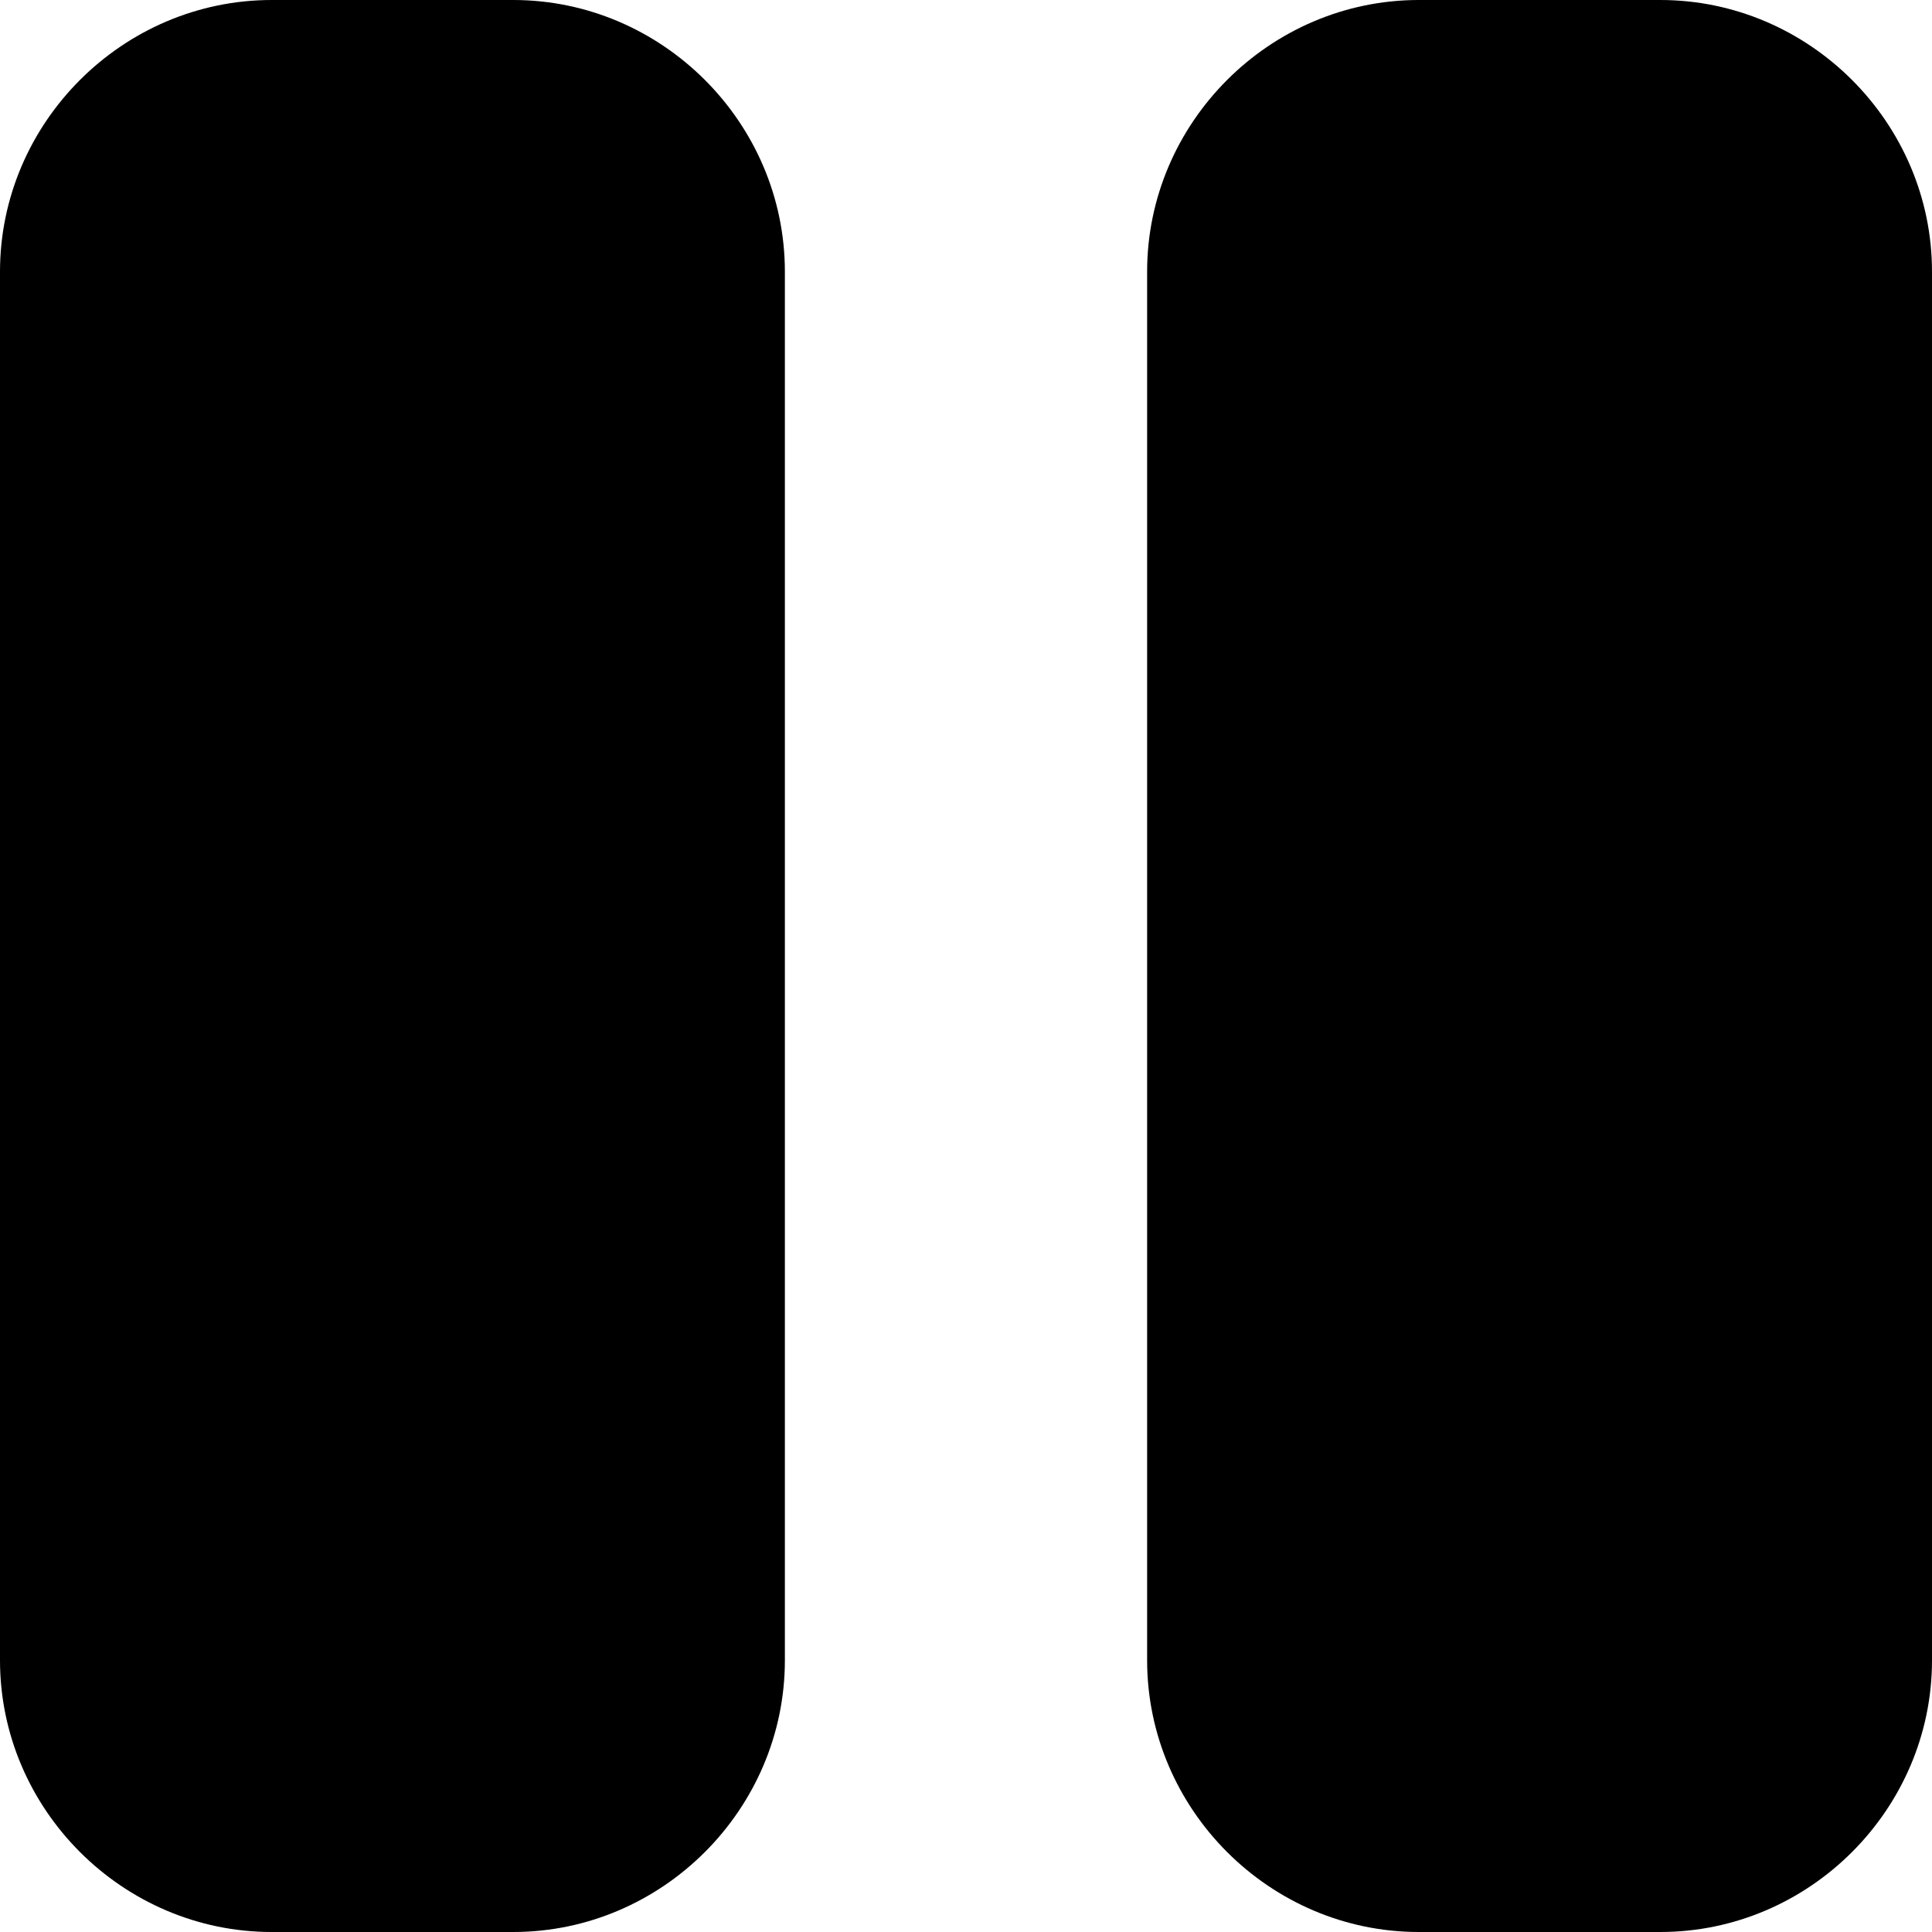
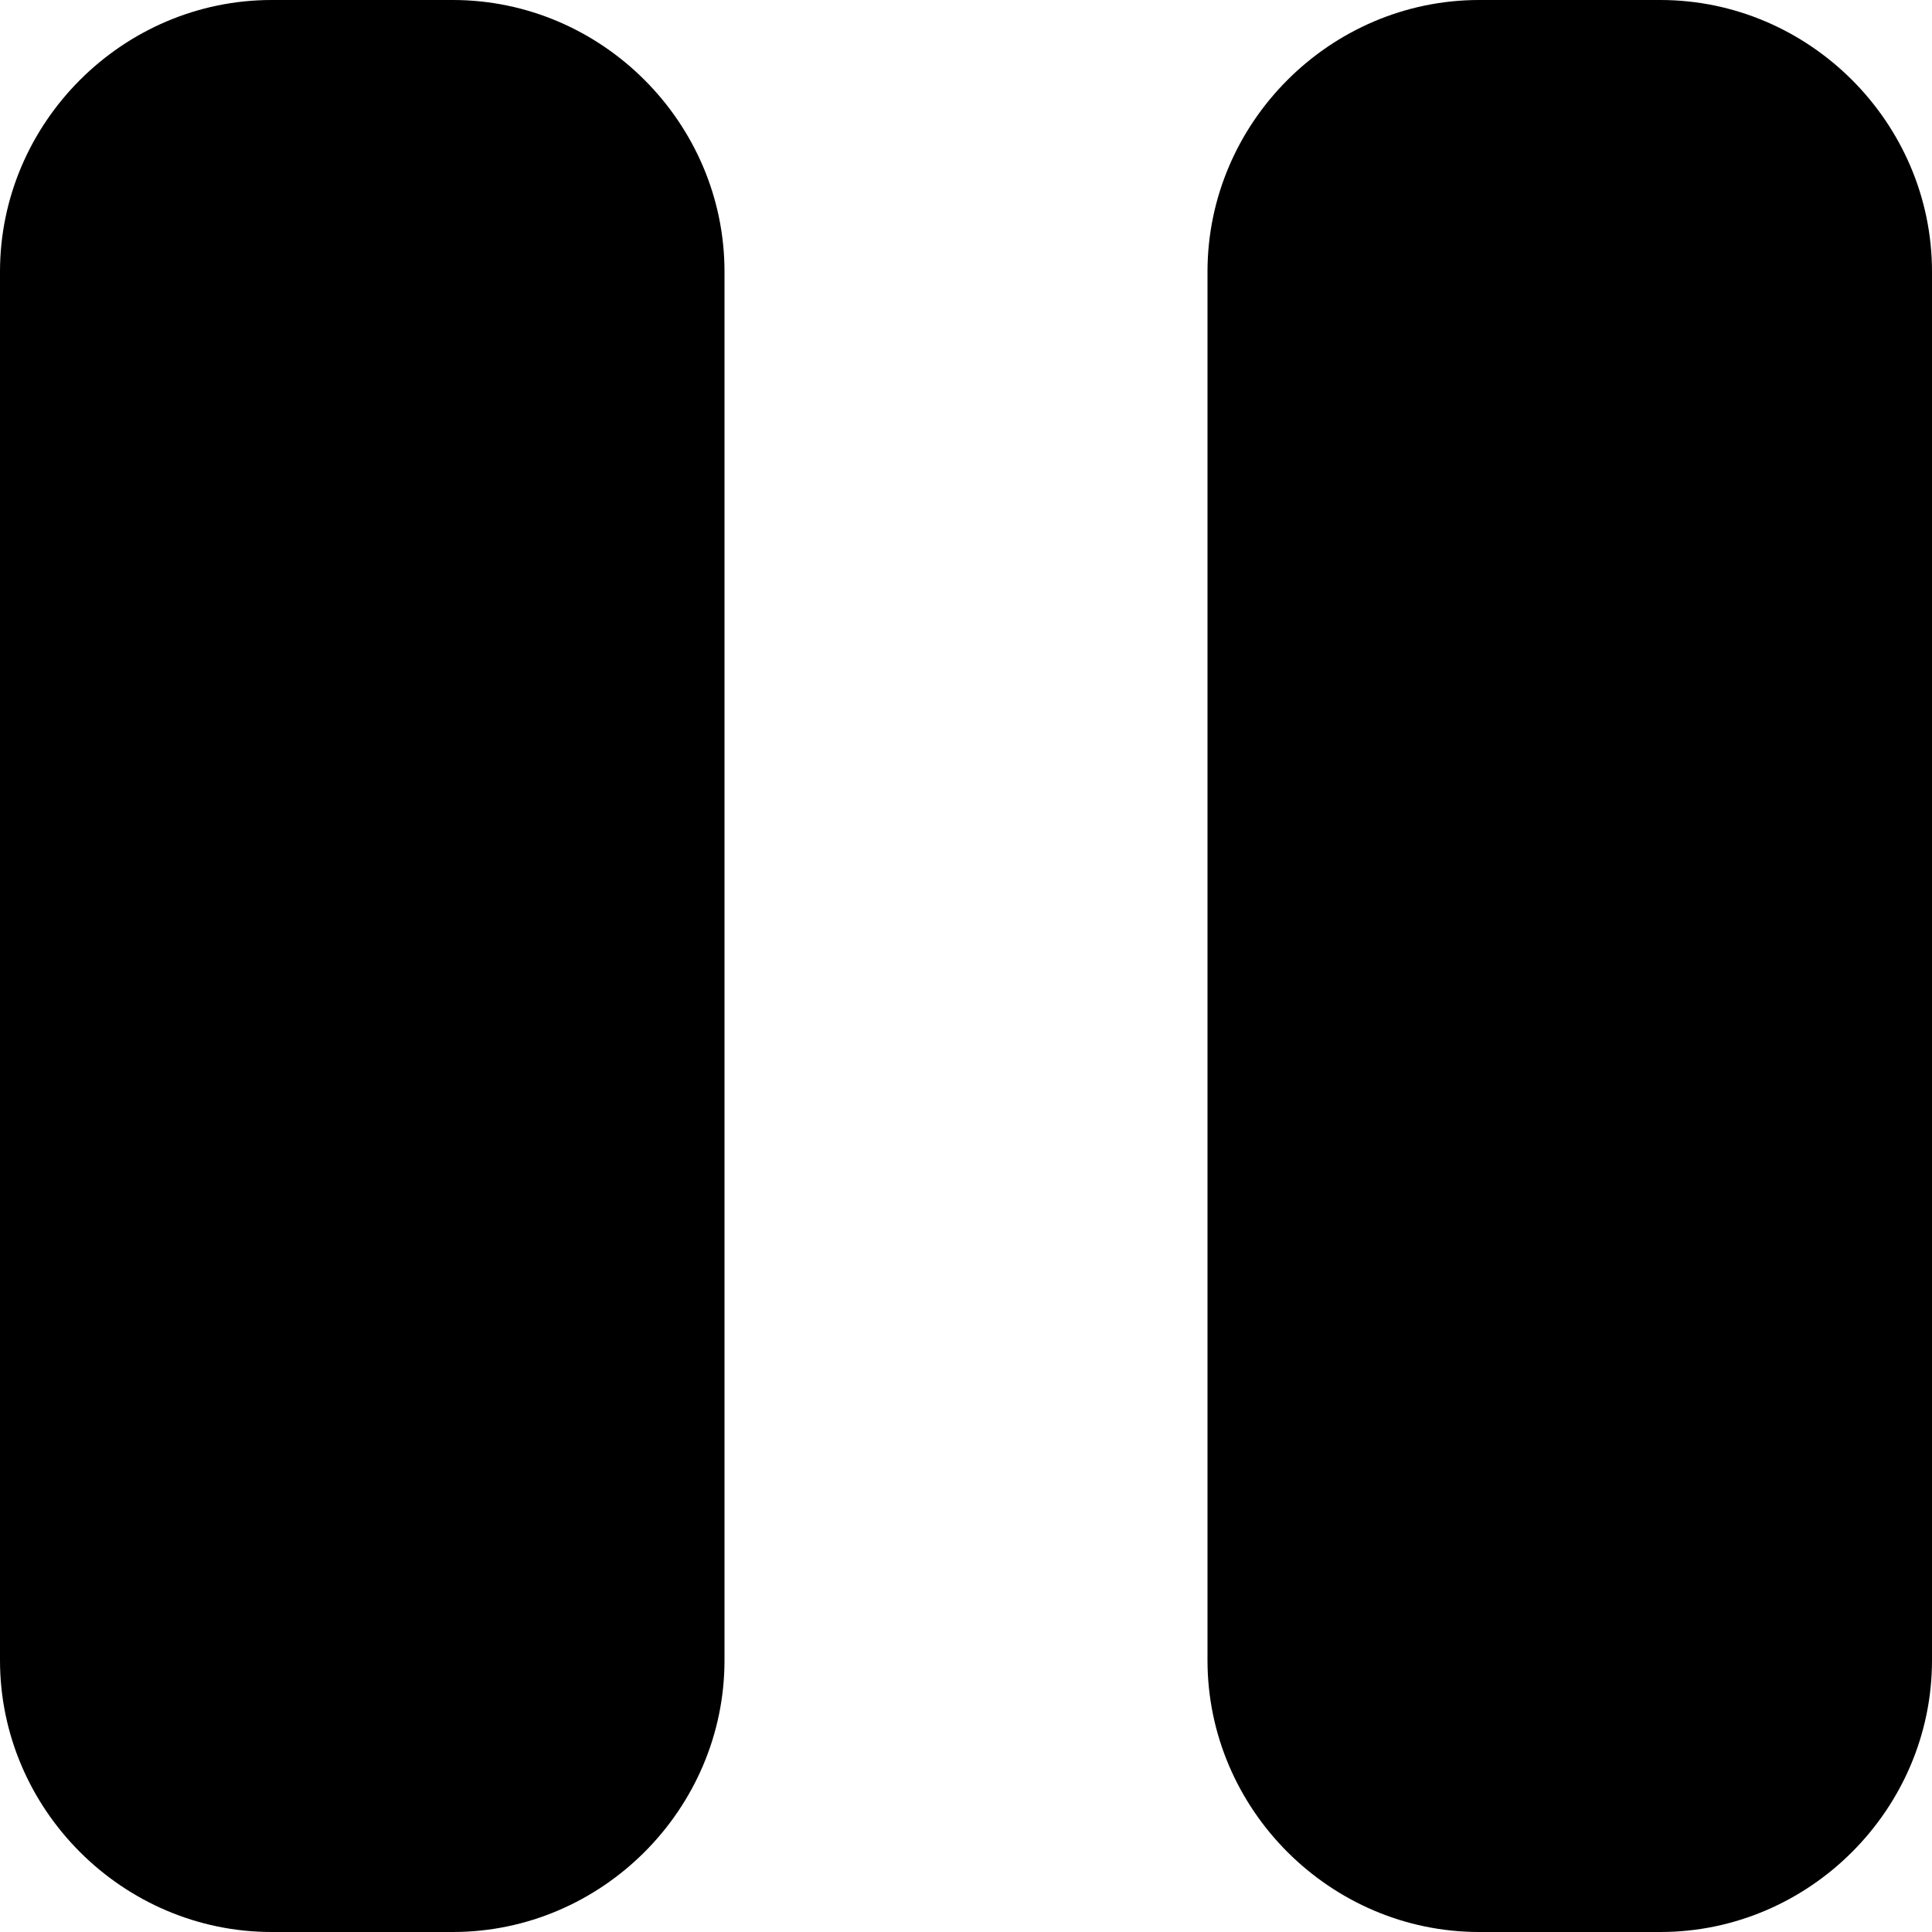
<svg xmlns="http://www.w3.org/2000/svg" viewBox="0 0 32 32">
-   <path d="M23.5 0C21.032 0 19 2.032 19 4.5v23c0 2.468 2.032 4.5 4.5 4.5h4c2.468 0 4.5-2.032 4.5-4.5v-23C32 2.032 29.968 0 27.5 0Zm-19 0C2.032 0 0 2.032 0 4.5v23C0 29.968 2.032 32 4.5 32h4c2.468 0 4.5-2.032 4.5-4.5v-23C13 2.032 10.968 0 8.5 0Zm4 29h-4z" />
+   <path d="M24.5 0C22.032 0 20 2.032 20 4.5v23c0 2.468 2.032 4.5 4.5 4.5h3c2.468 0 4.5-2.032 4.5-4.5v-23C32 2.032 29.968 0 27.5 0Zm-20 0C2.032 0 0 2.032 0 4.5v23C0 29.968 2.032 32 4.5 32h3c2.468 0 4.5-2.032 4.5-4.5v-23C12 2.032 9.968 0 7.5 0Z" />
</svg>
